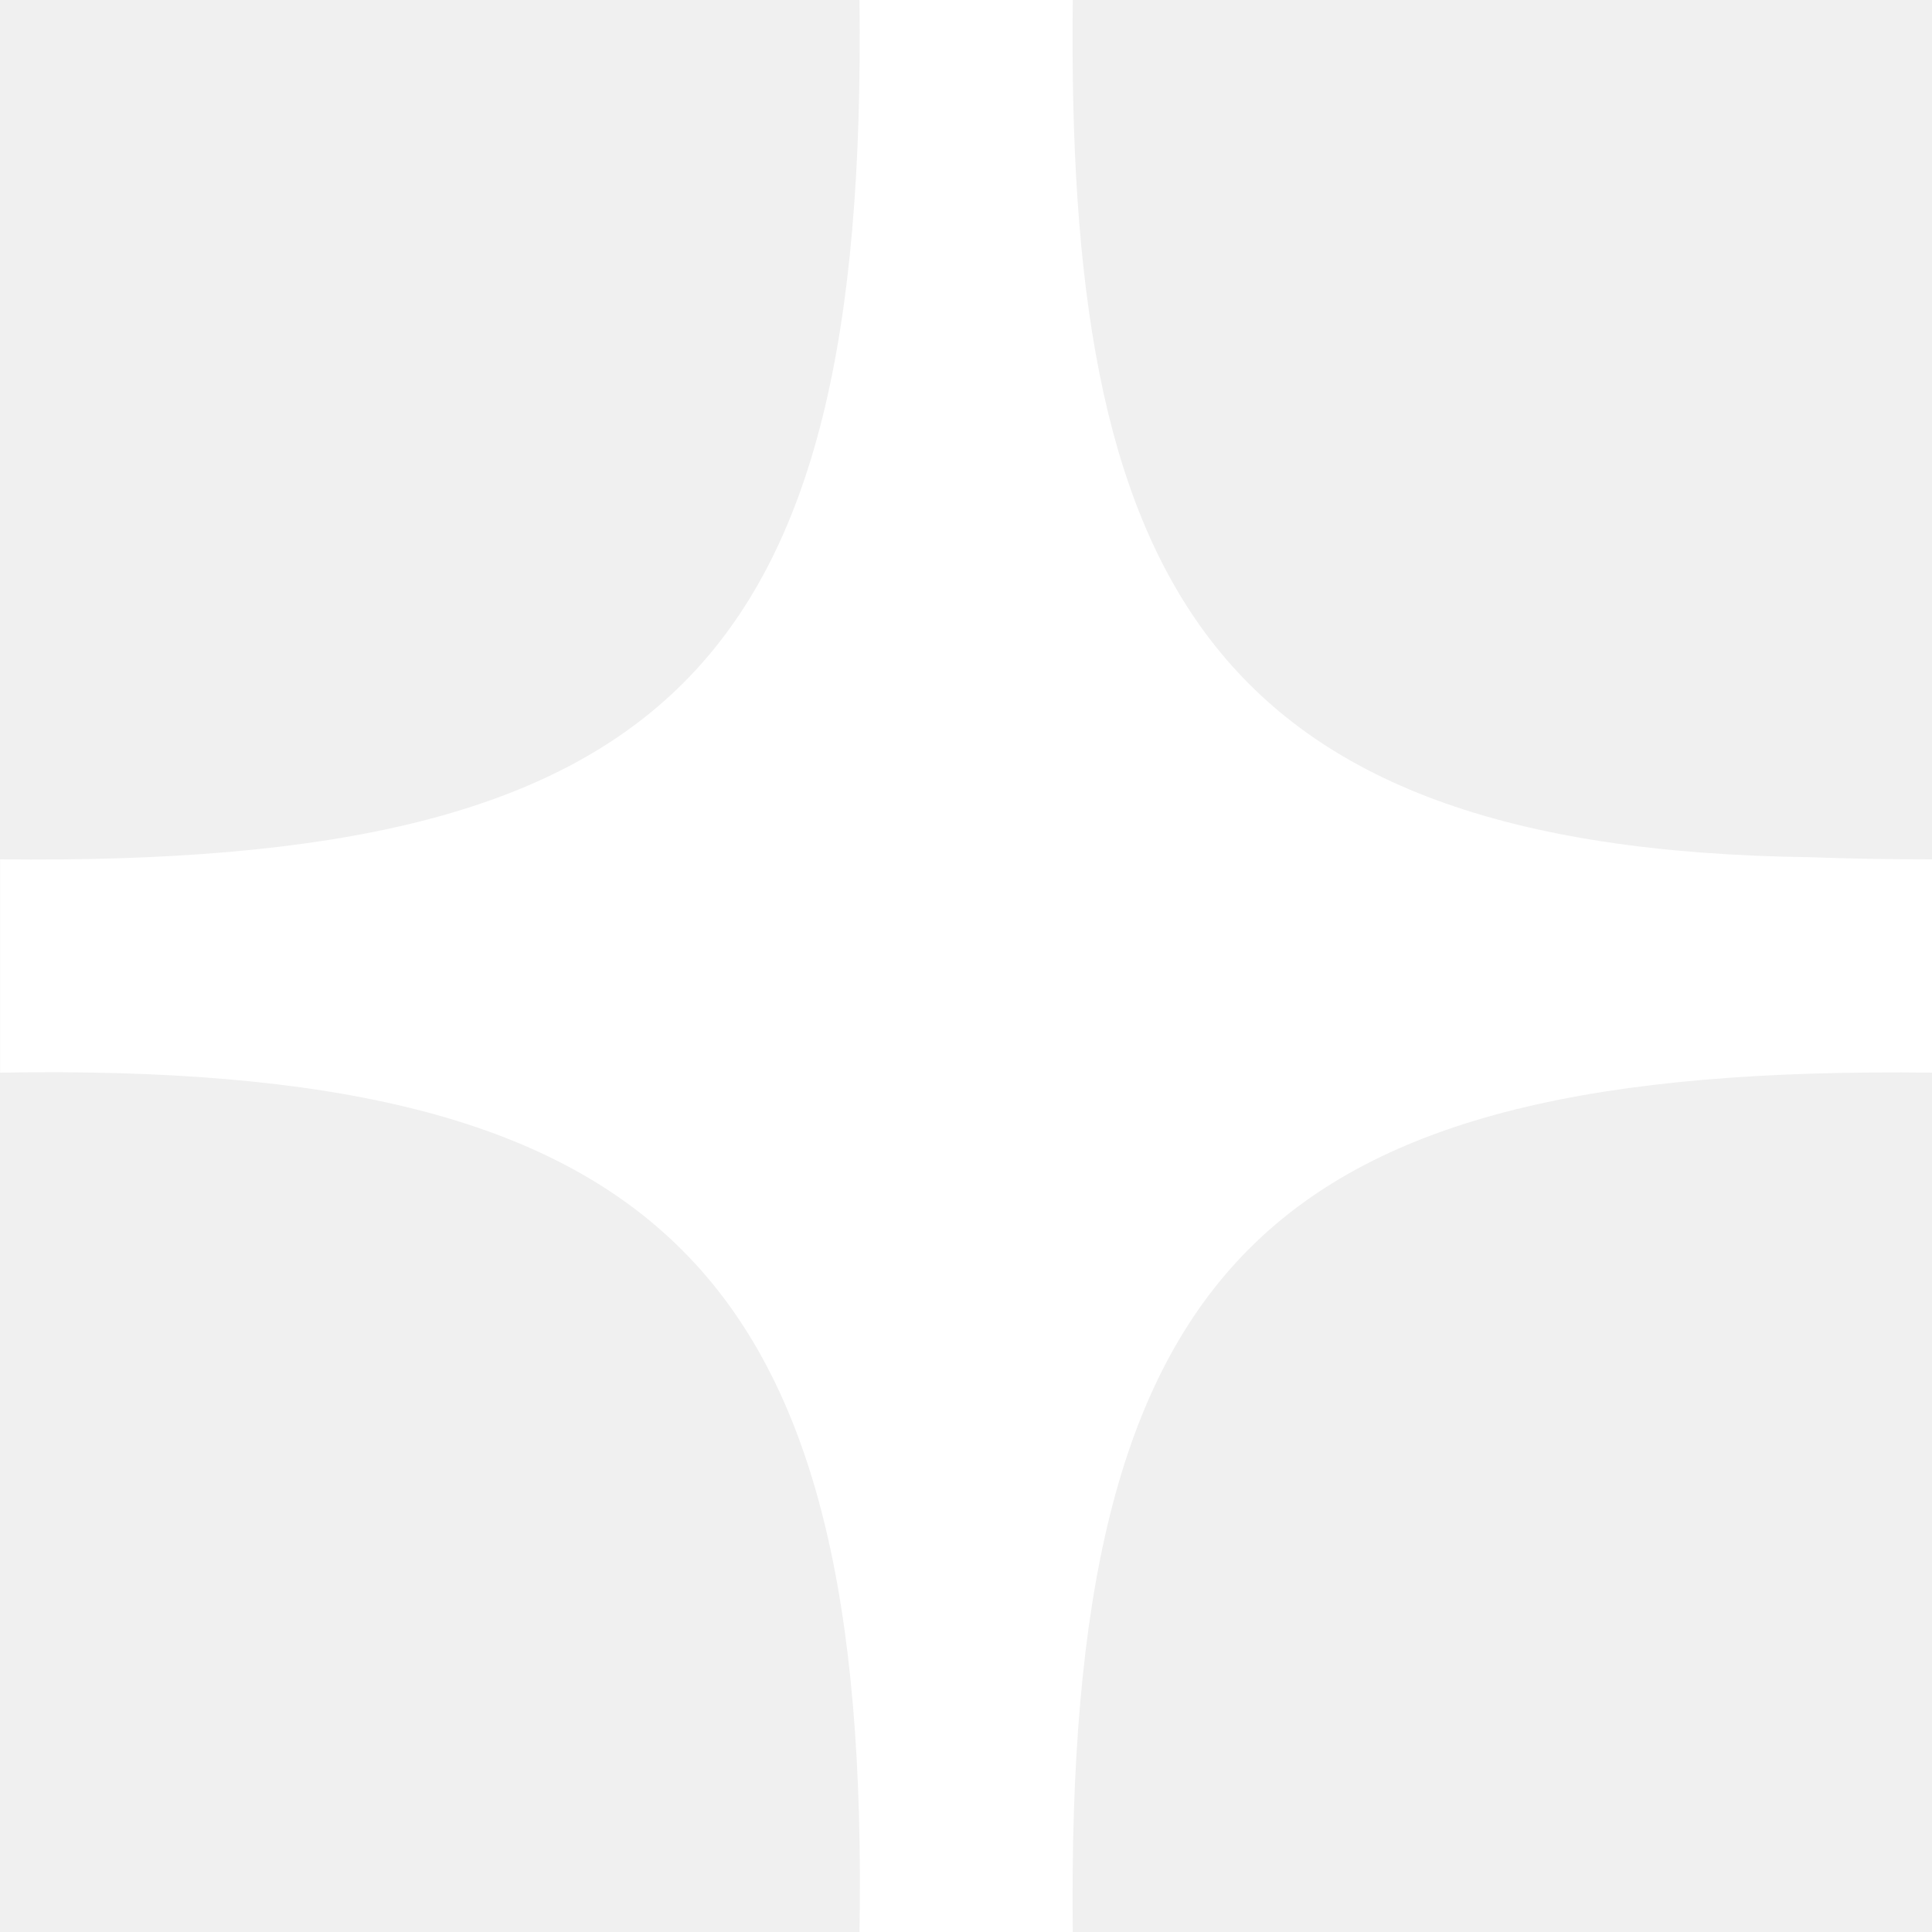
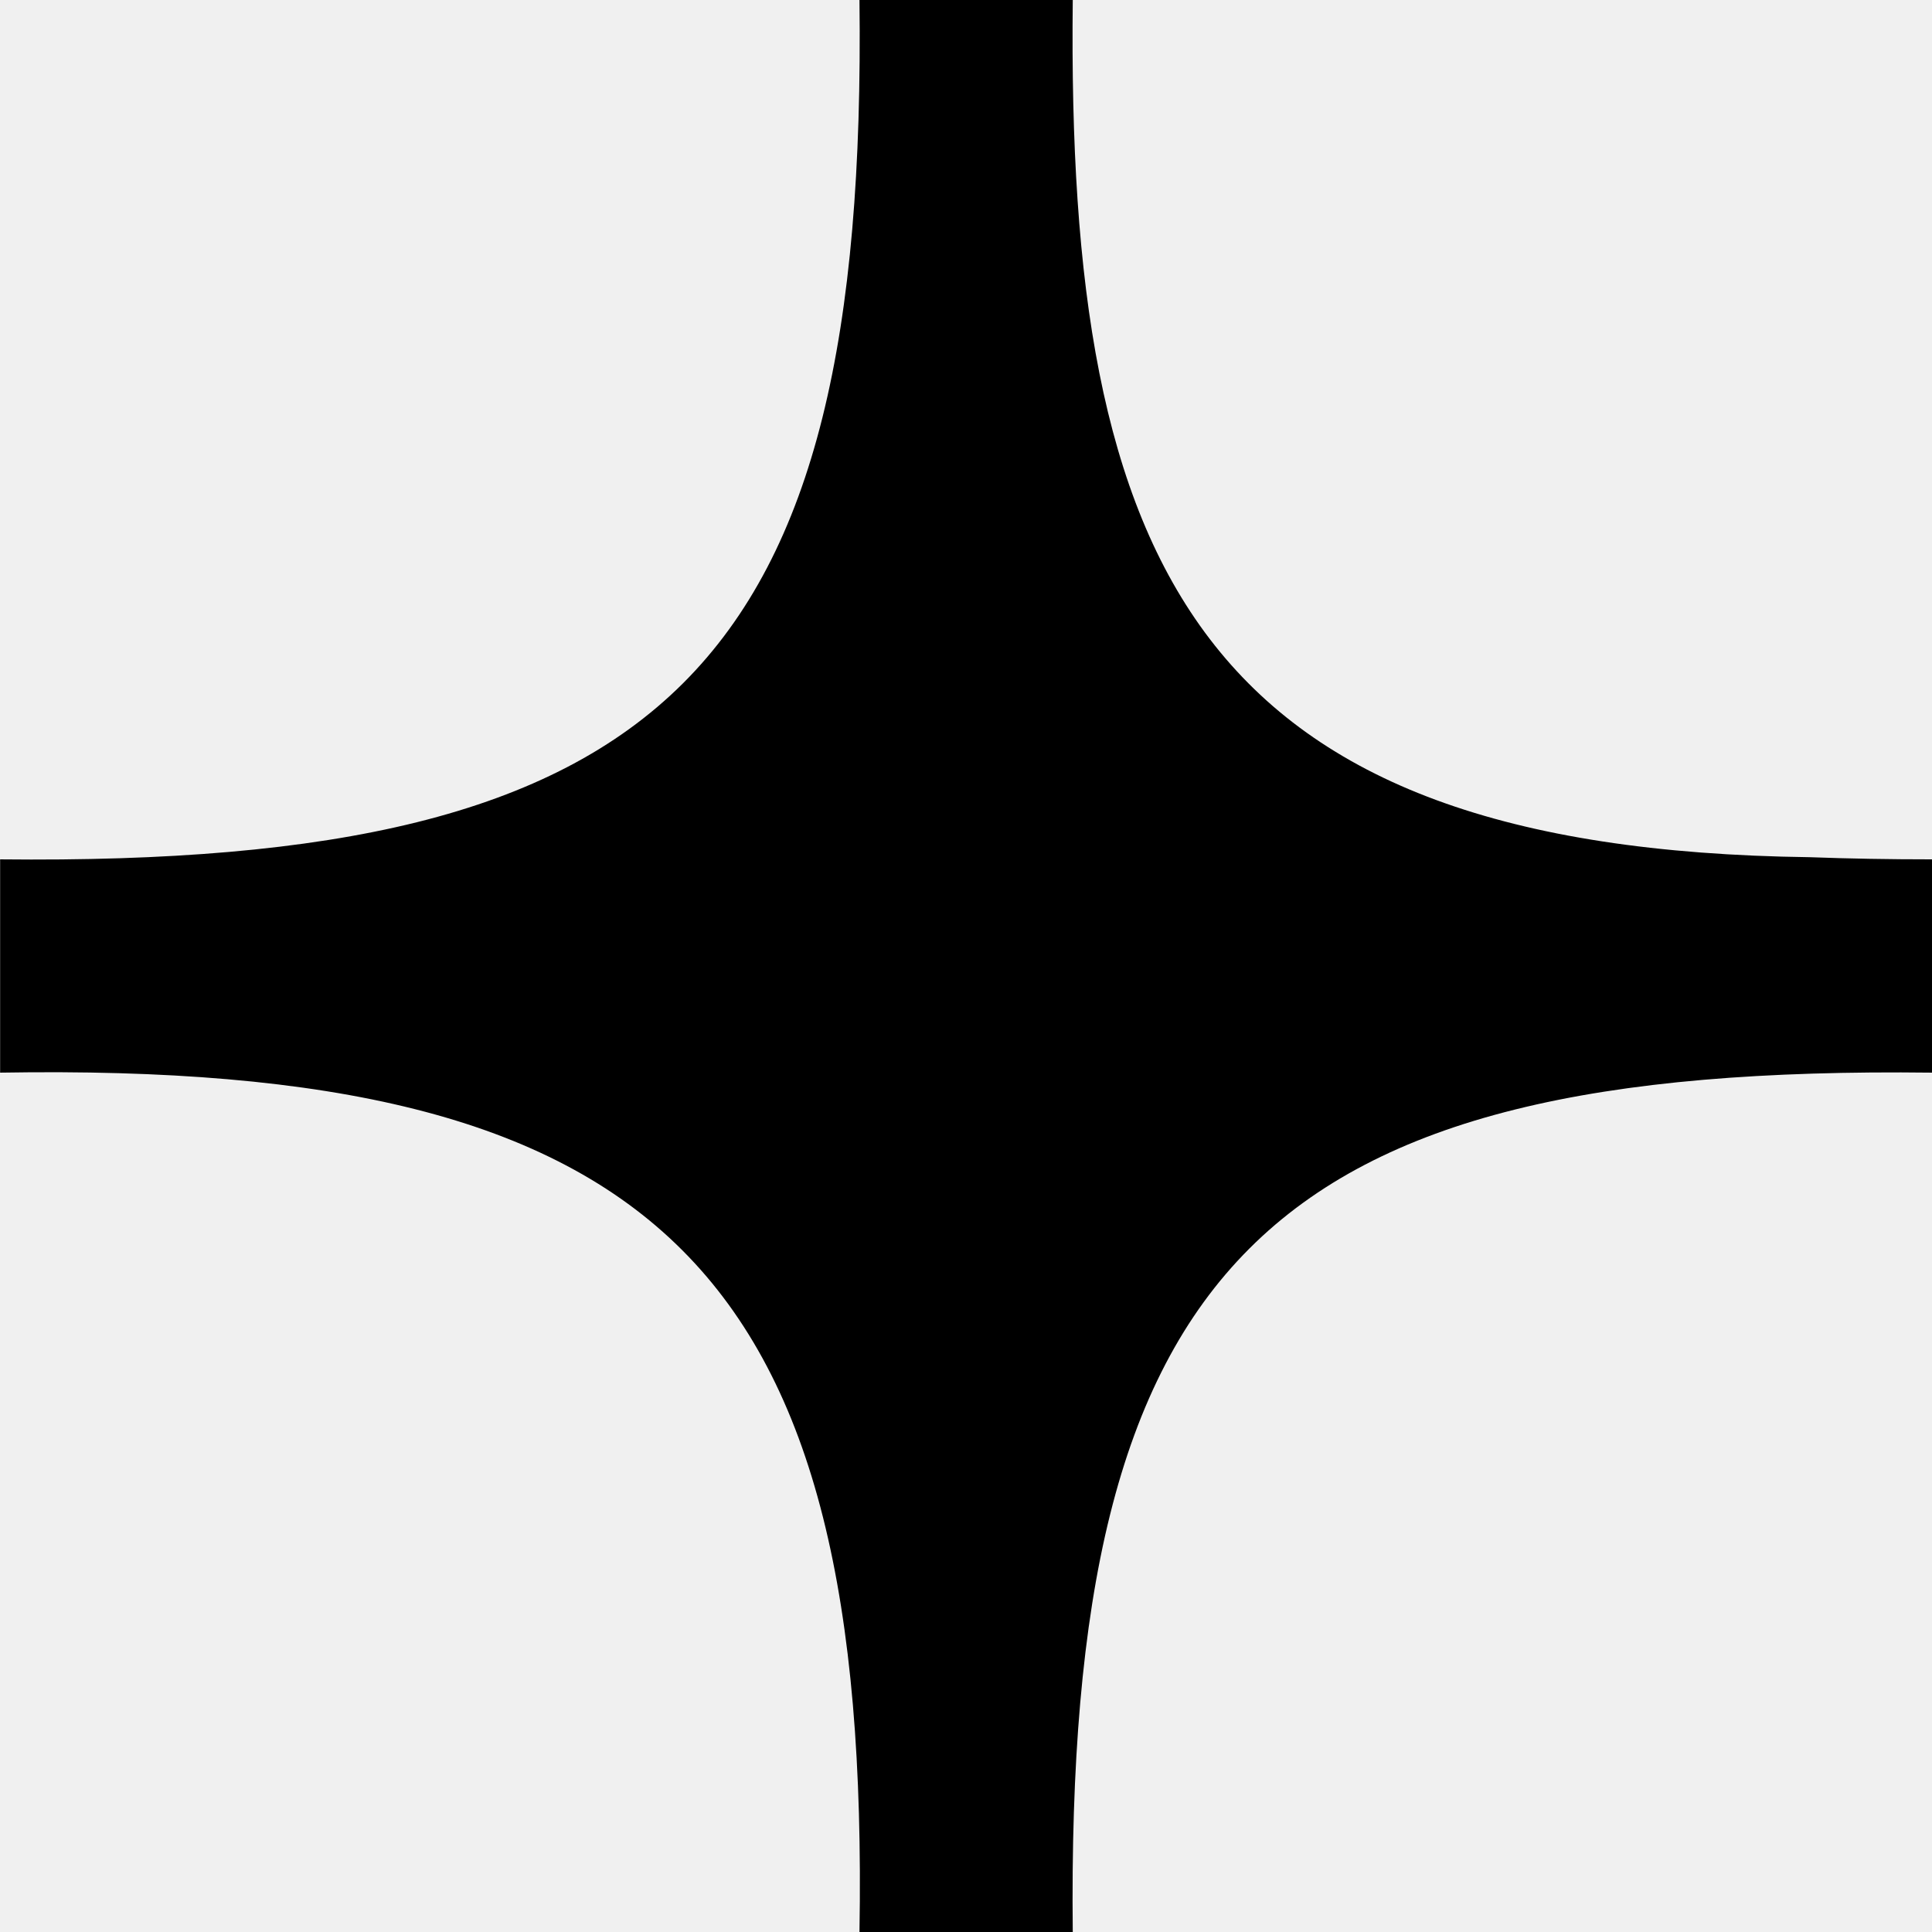
<svg xmlns="http://www.w3.org/2000/svg" id="Layer_1" viewBox="0 0 160.79 160.79">
  <defs>
-     <style>.cls-1{fill:#fff;stroke-width:0px;}</style>
+     <style>.cls-1{fill:#000;stroke-width:0px;}</style>
  </defs>
  <path class="cls-1" d="M150.61,71.34c-50.8-.66-61.86-23.94-61.33-71.34h-17.75c.67,55.66-15.97,72.12-71.52,71.52v17.75c55.11-.93,72.44,16.5,71.52,71.52h17.75c-.6-55.64,15.95-72.19,71.52-71.52v-17.75c-3.56,0-6.95-.06-10.19-.18" />
</svg>
